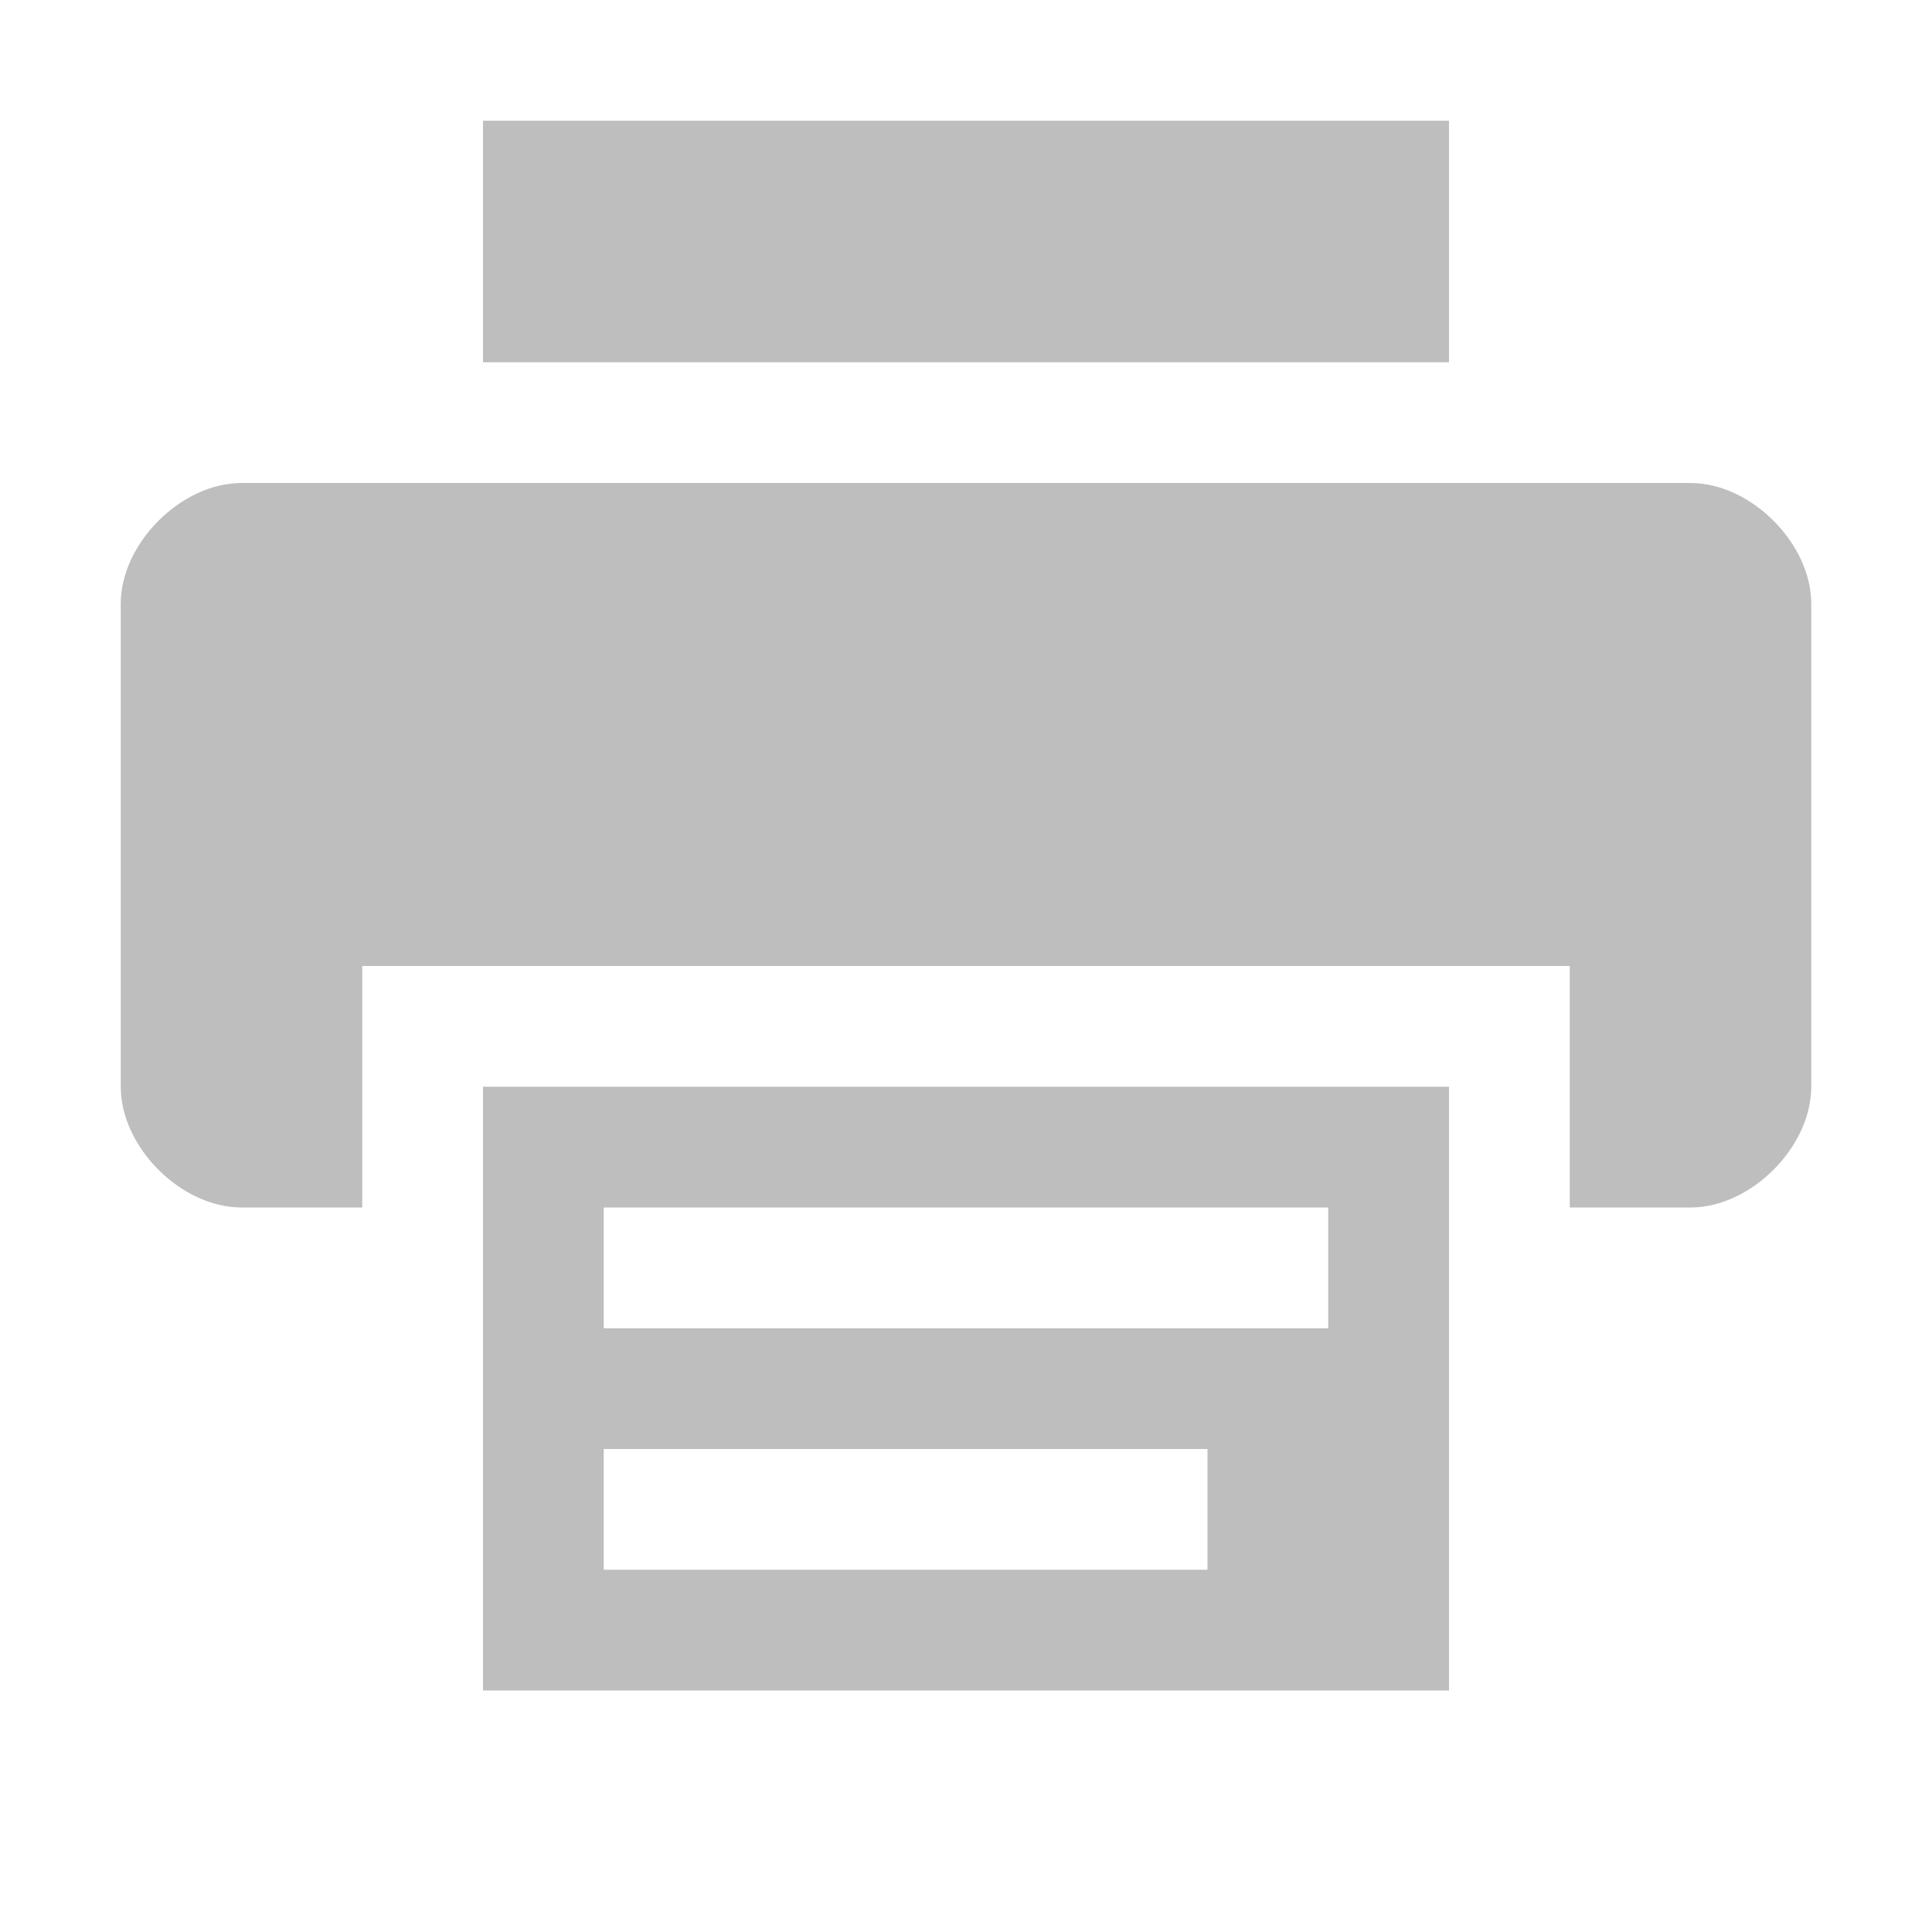
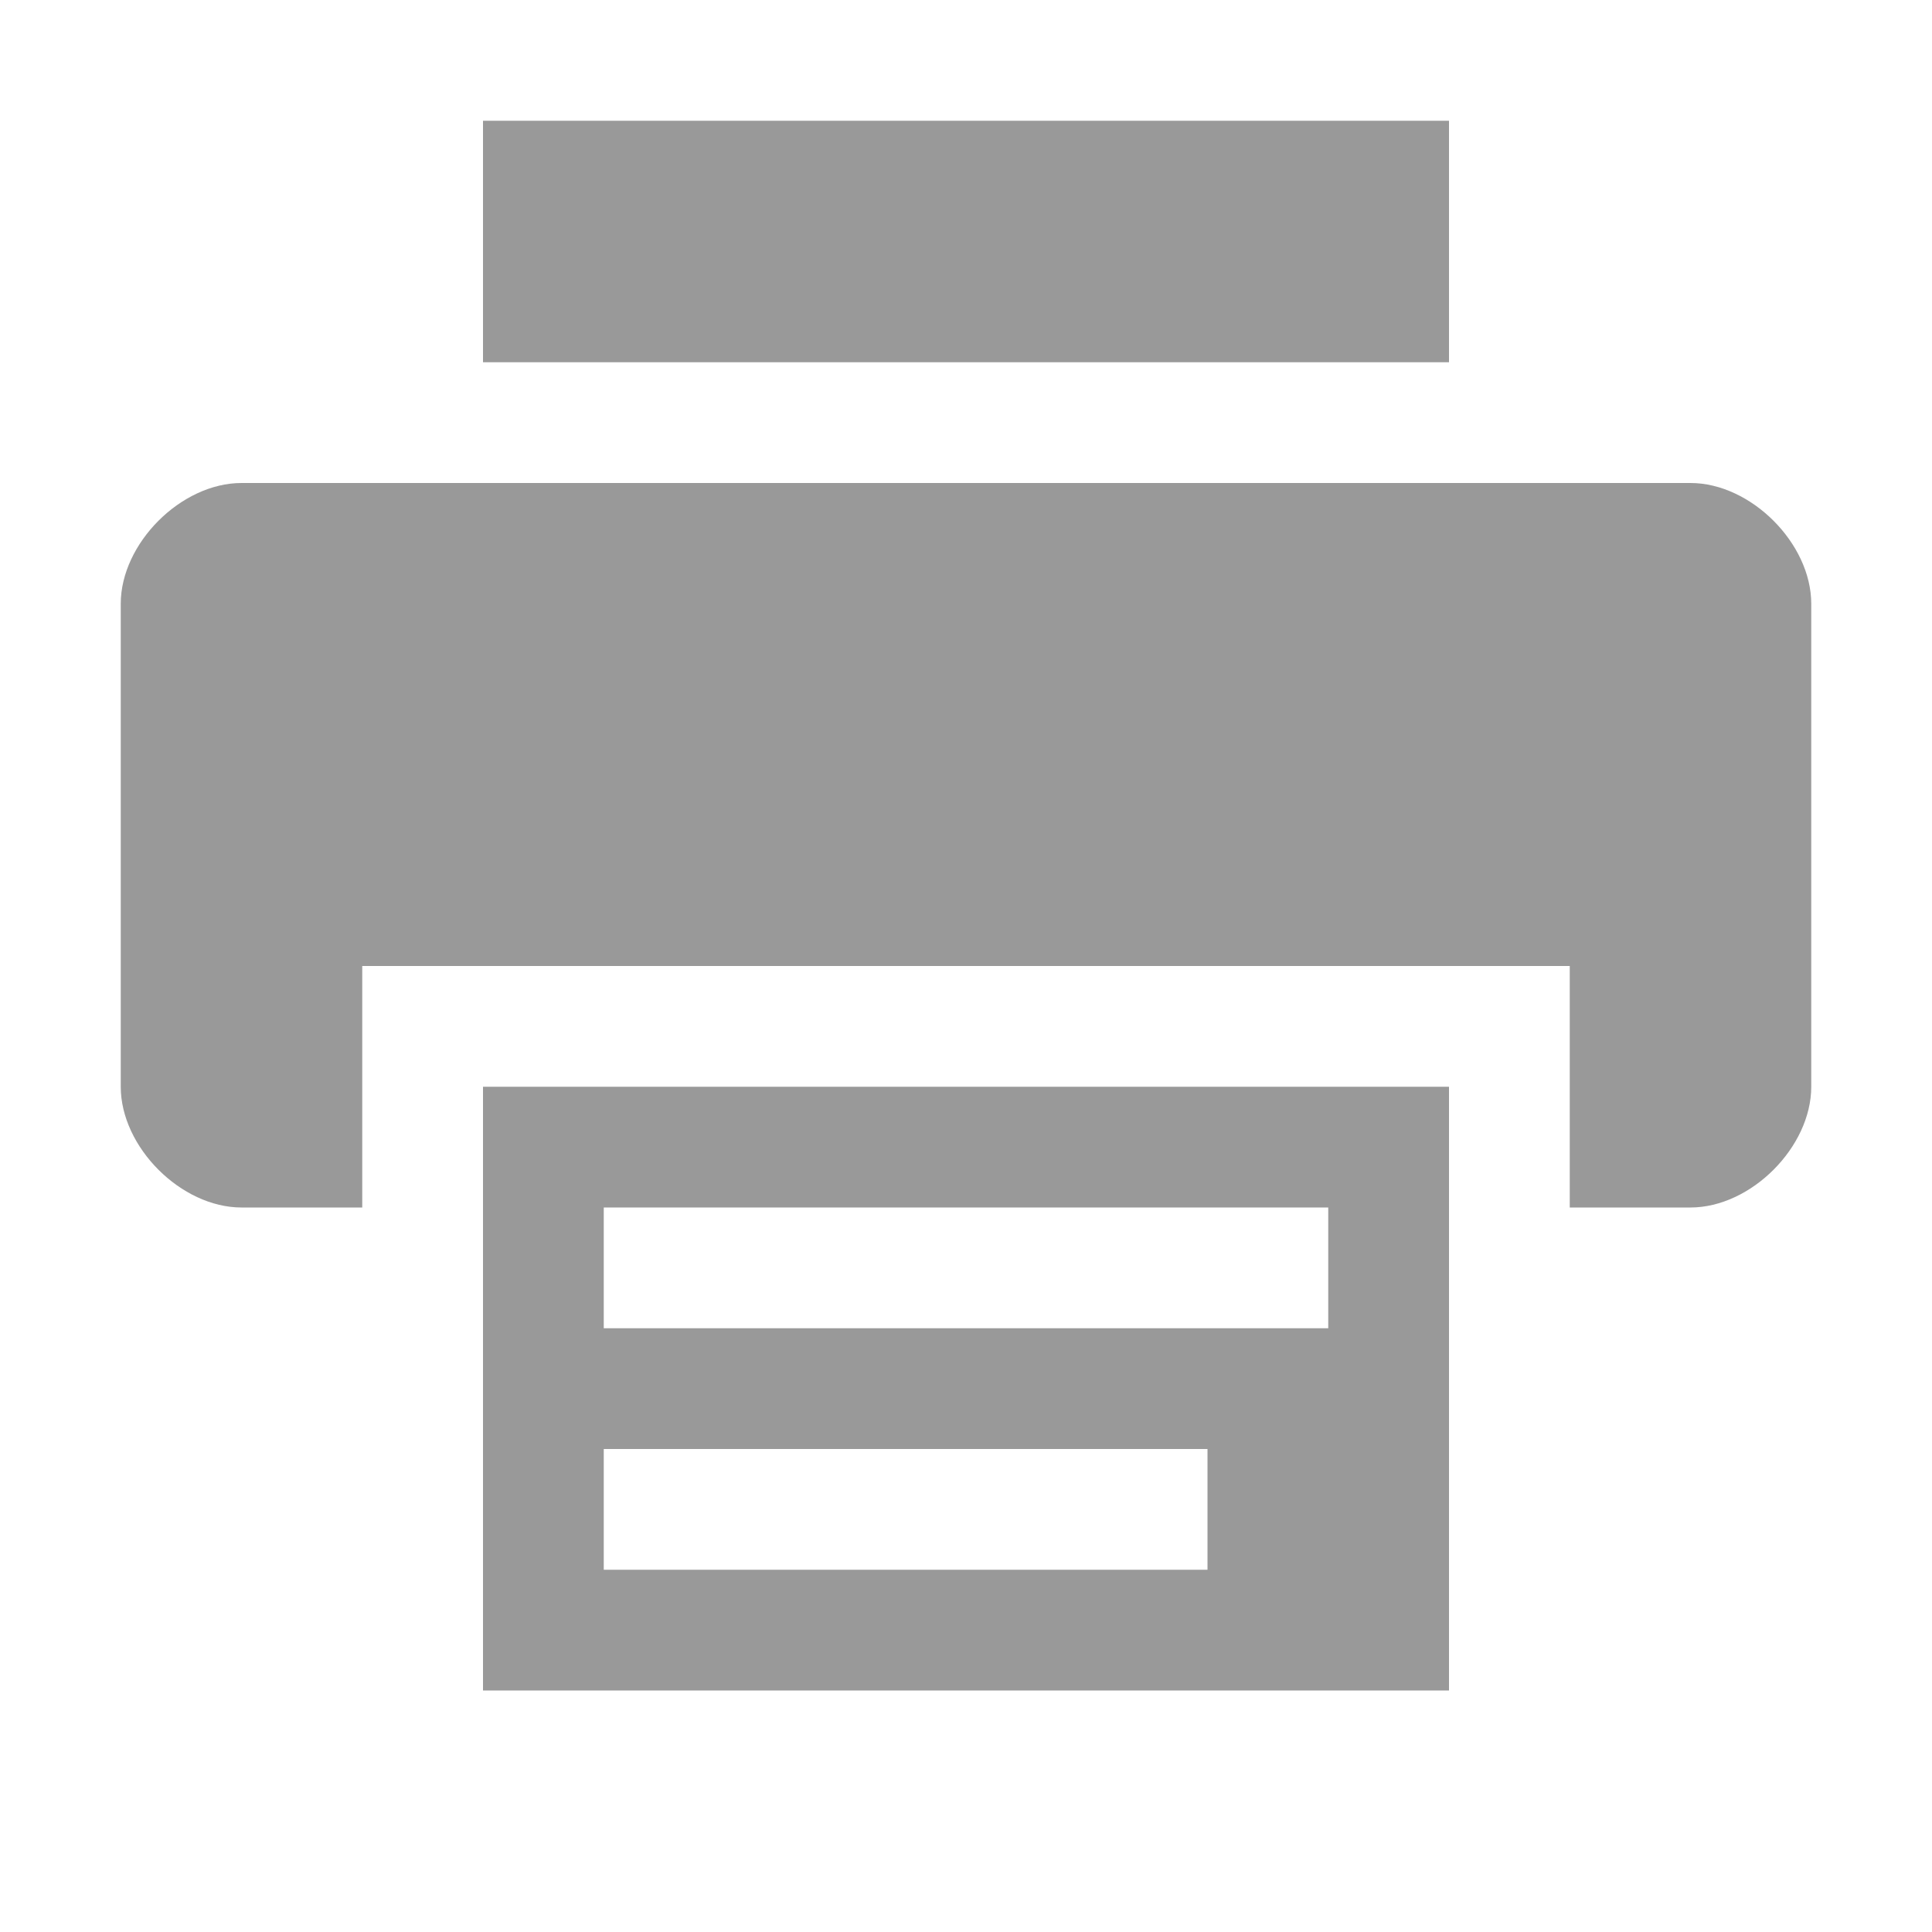
<svg xmlns="http://www.w3.org/2000/svg" id="svg7384" version="1.1" height="16" width="16">
  <defs id="defs7386" />
  <g transform="translate(-142,-338)" id="layer9" style="display:inline" />
  <g transform="translate(-142,-338)" id="layer10">
-     <g transform="translate(94,-60)" id="g10819">
-       
-     </g>
-     <g transform="translate(142,338)" id="layer1-6">
-       <path d="M 2,4 C 1.5,4 1,4.5 1,5 l 0,4 c 0,0.5 0.5,1 1,1 l 1,0 0,-2 10,0 0,2 1,0 c 0.5,0 1,-0.5 1,-1 L 15,5 C 15,4.5 14.5,4 14,4 L 2,4 z" id="path3520" style="fill:#bebebe;fill-opacity:1;stroke:none" />
-       <path d="M 4,1 4,3 12,3 12,1 4,1 z" id="path4804" style="fill:#bebebe;fill-opacity:1;stroke:none" />
-       <path d="M 4,9 4,14 l 8,0 0,-5 -8,10e-8 z M 5,10 l 6,0 0,1 -6,0 0,-1 z m 0,2 5,0 0,1 -5,0 0,-1 z" id="path4806" style="fill:#bebebe;fill-opacity:1;stroke:none" />
+     <g transform="translate(94,-60)" id="g10819" />
+     <g transform="translate(142,338)" id="layer1-6" style="fill:#999999;fill-opacity:1">
+       <path d="M 2,4 C 1.5,4 1,4.5 1,5 l 0,4 c 0,0.5 0.5,1 1,1 l 1,0 0,-2 10,0 0,2 1,0 c 0.5,0 1,-0.5 1,-1 L 15,5 C 15,4.5 14.5,4 14,4 L 2,4 z" id="path3520" style="fill:#999999;fill-opacity:1;stroke:none" />
+       <path d="M 4,1 4,3 12,3 12,1 4,1 z" id="path4804" style="fill:#999999;fill-opacity:1;stroke:none" />
+       <path d="M 4,9 4,14 l 8,0 0,-5 -8,10e-8 z M 5,10 l 6,0 0,1 -6,0 0,-1 z m 0,2 5,0 0,1 -5,0 0,-1 z" id="path4806" style="fill:#999999;fill-opacity:1;stroke:none" />
    </g>
  </g>
  <g transform="translate(-142,-338)" id="layer11" />
  <g transform="translate(-142,-338)" id="layer12" />
  <g transform="translate(-142,-338)" id="layer13" />
  <g transform="translate(-142,-338)" id="layer14" />
  <g transform="translate(-142,-338)" id="layer15" />
</svg>
